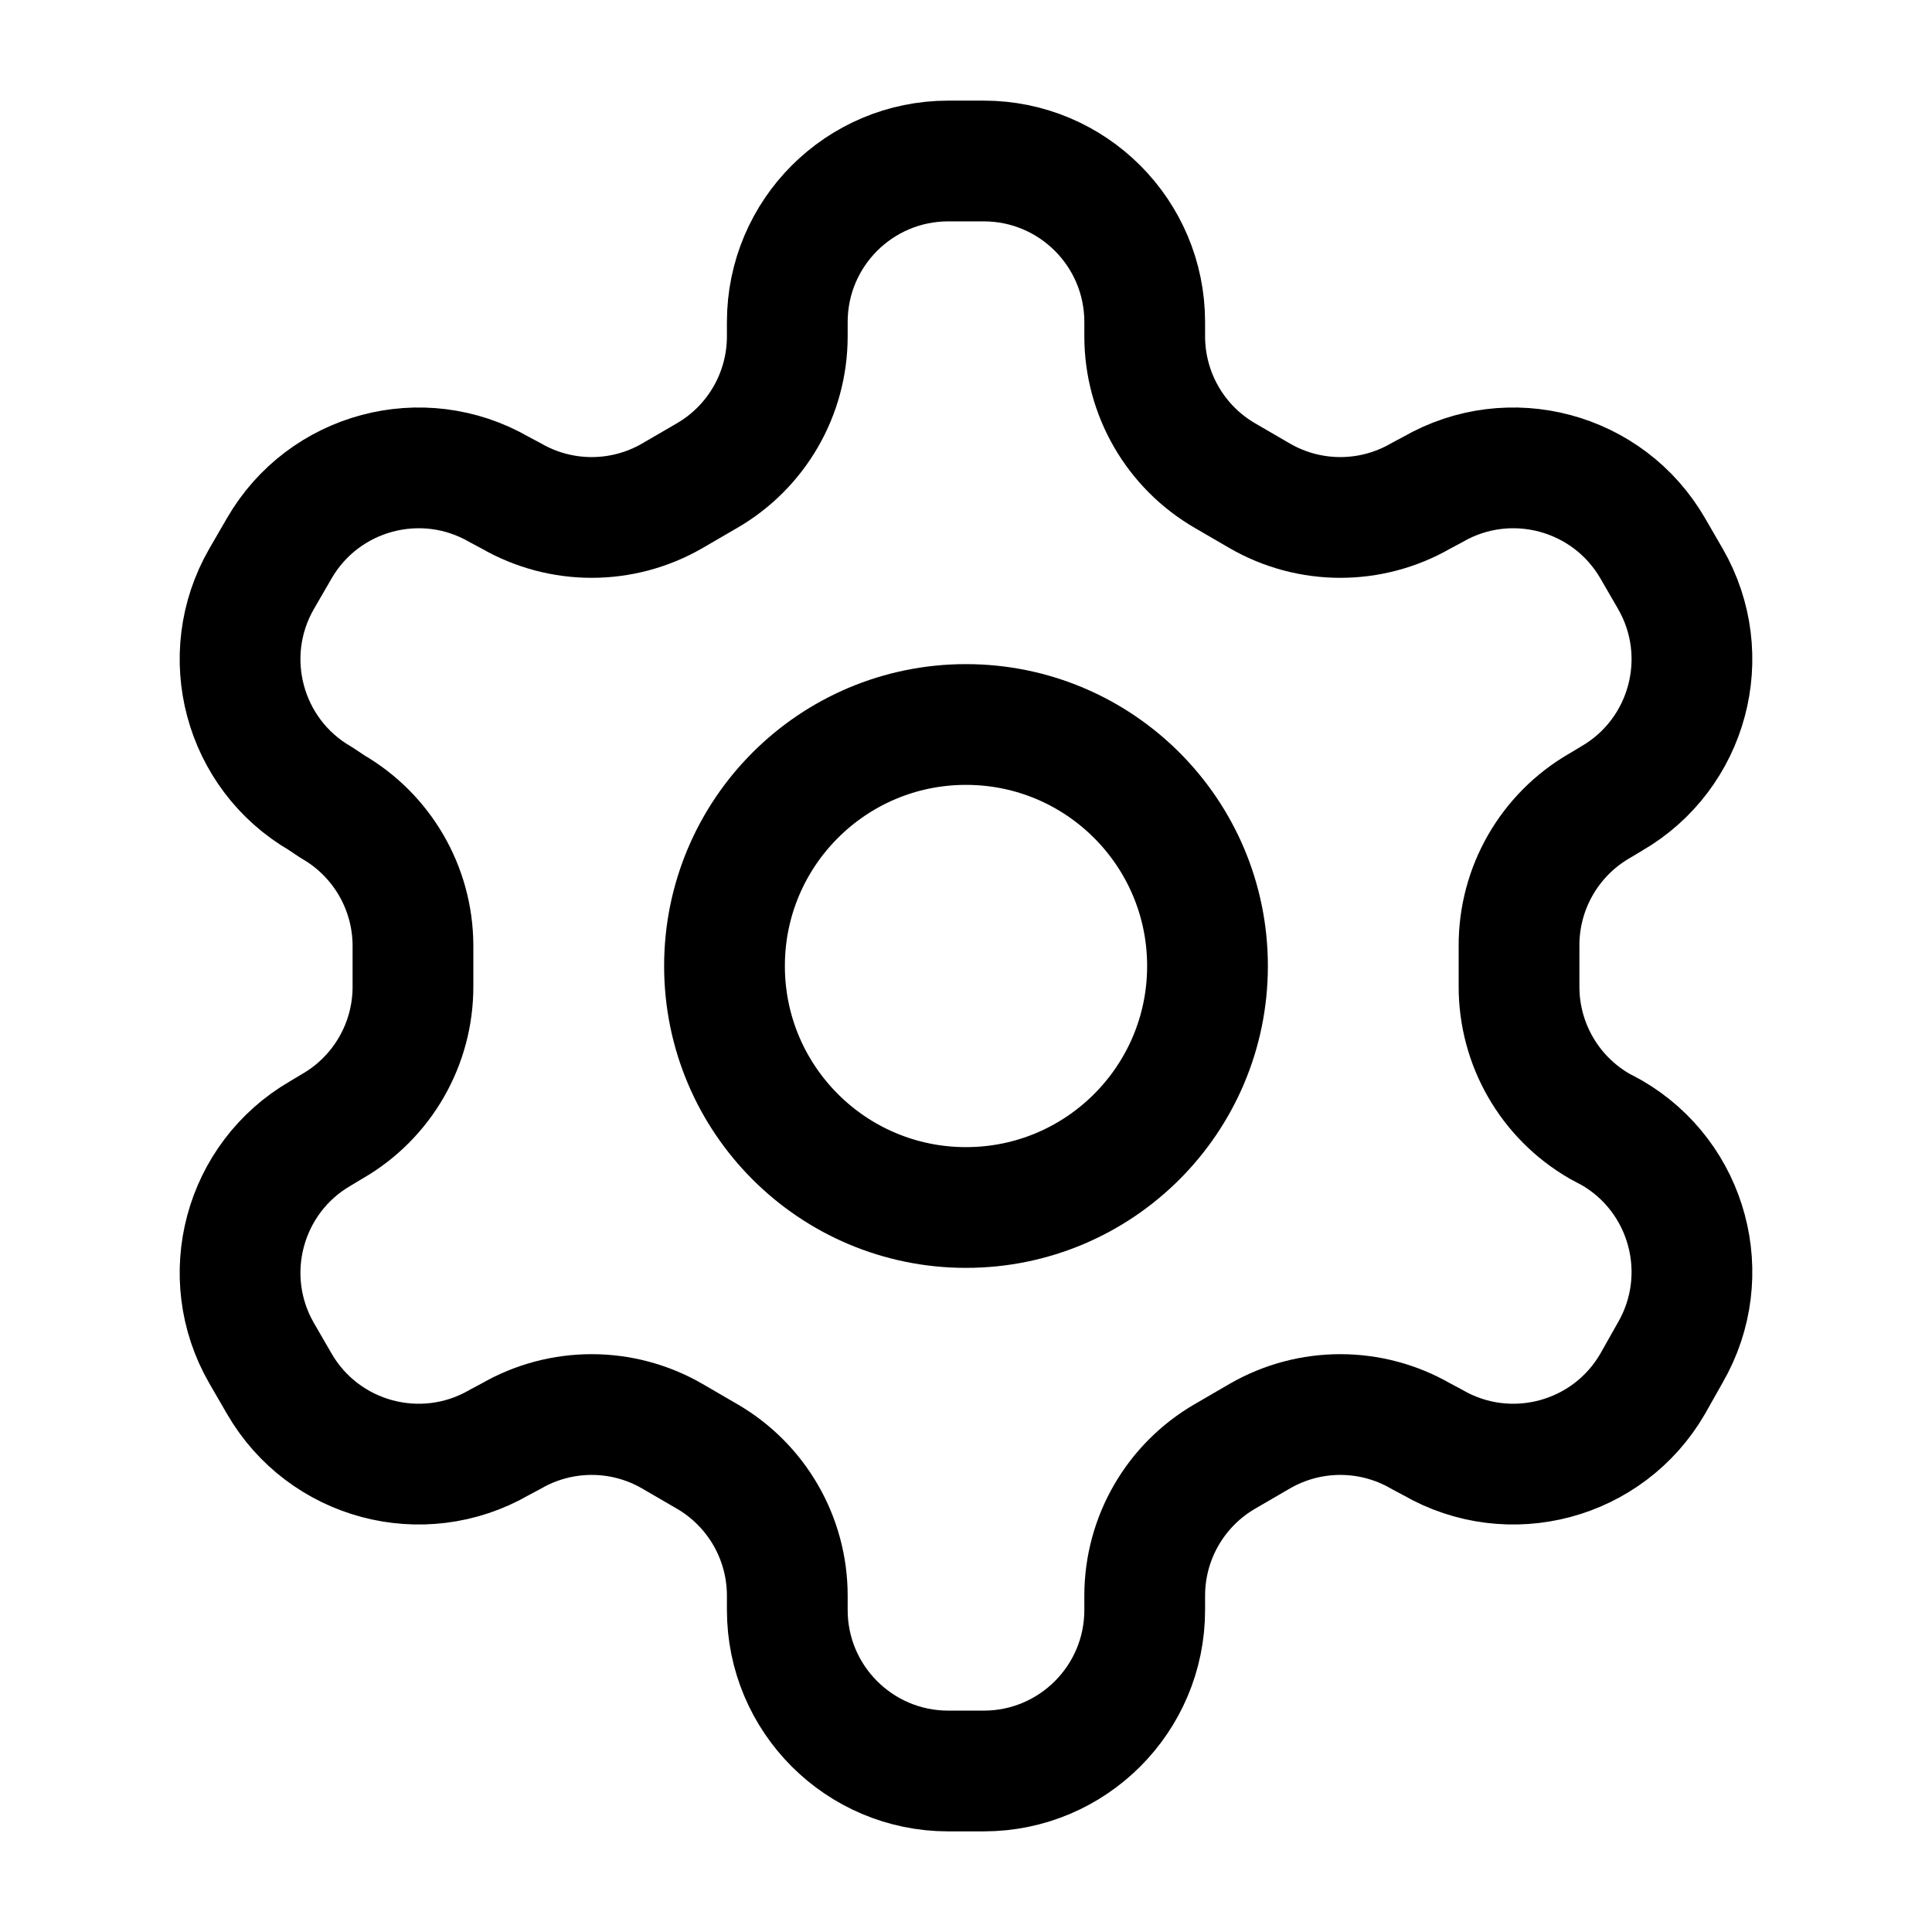
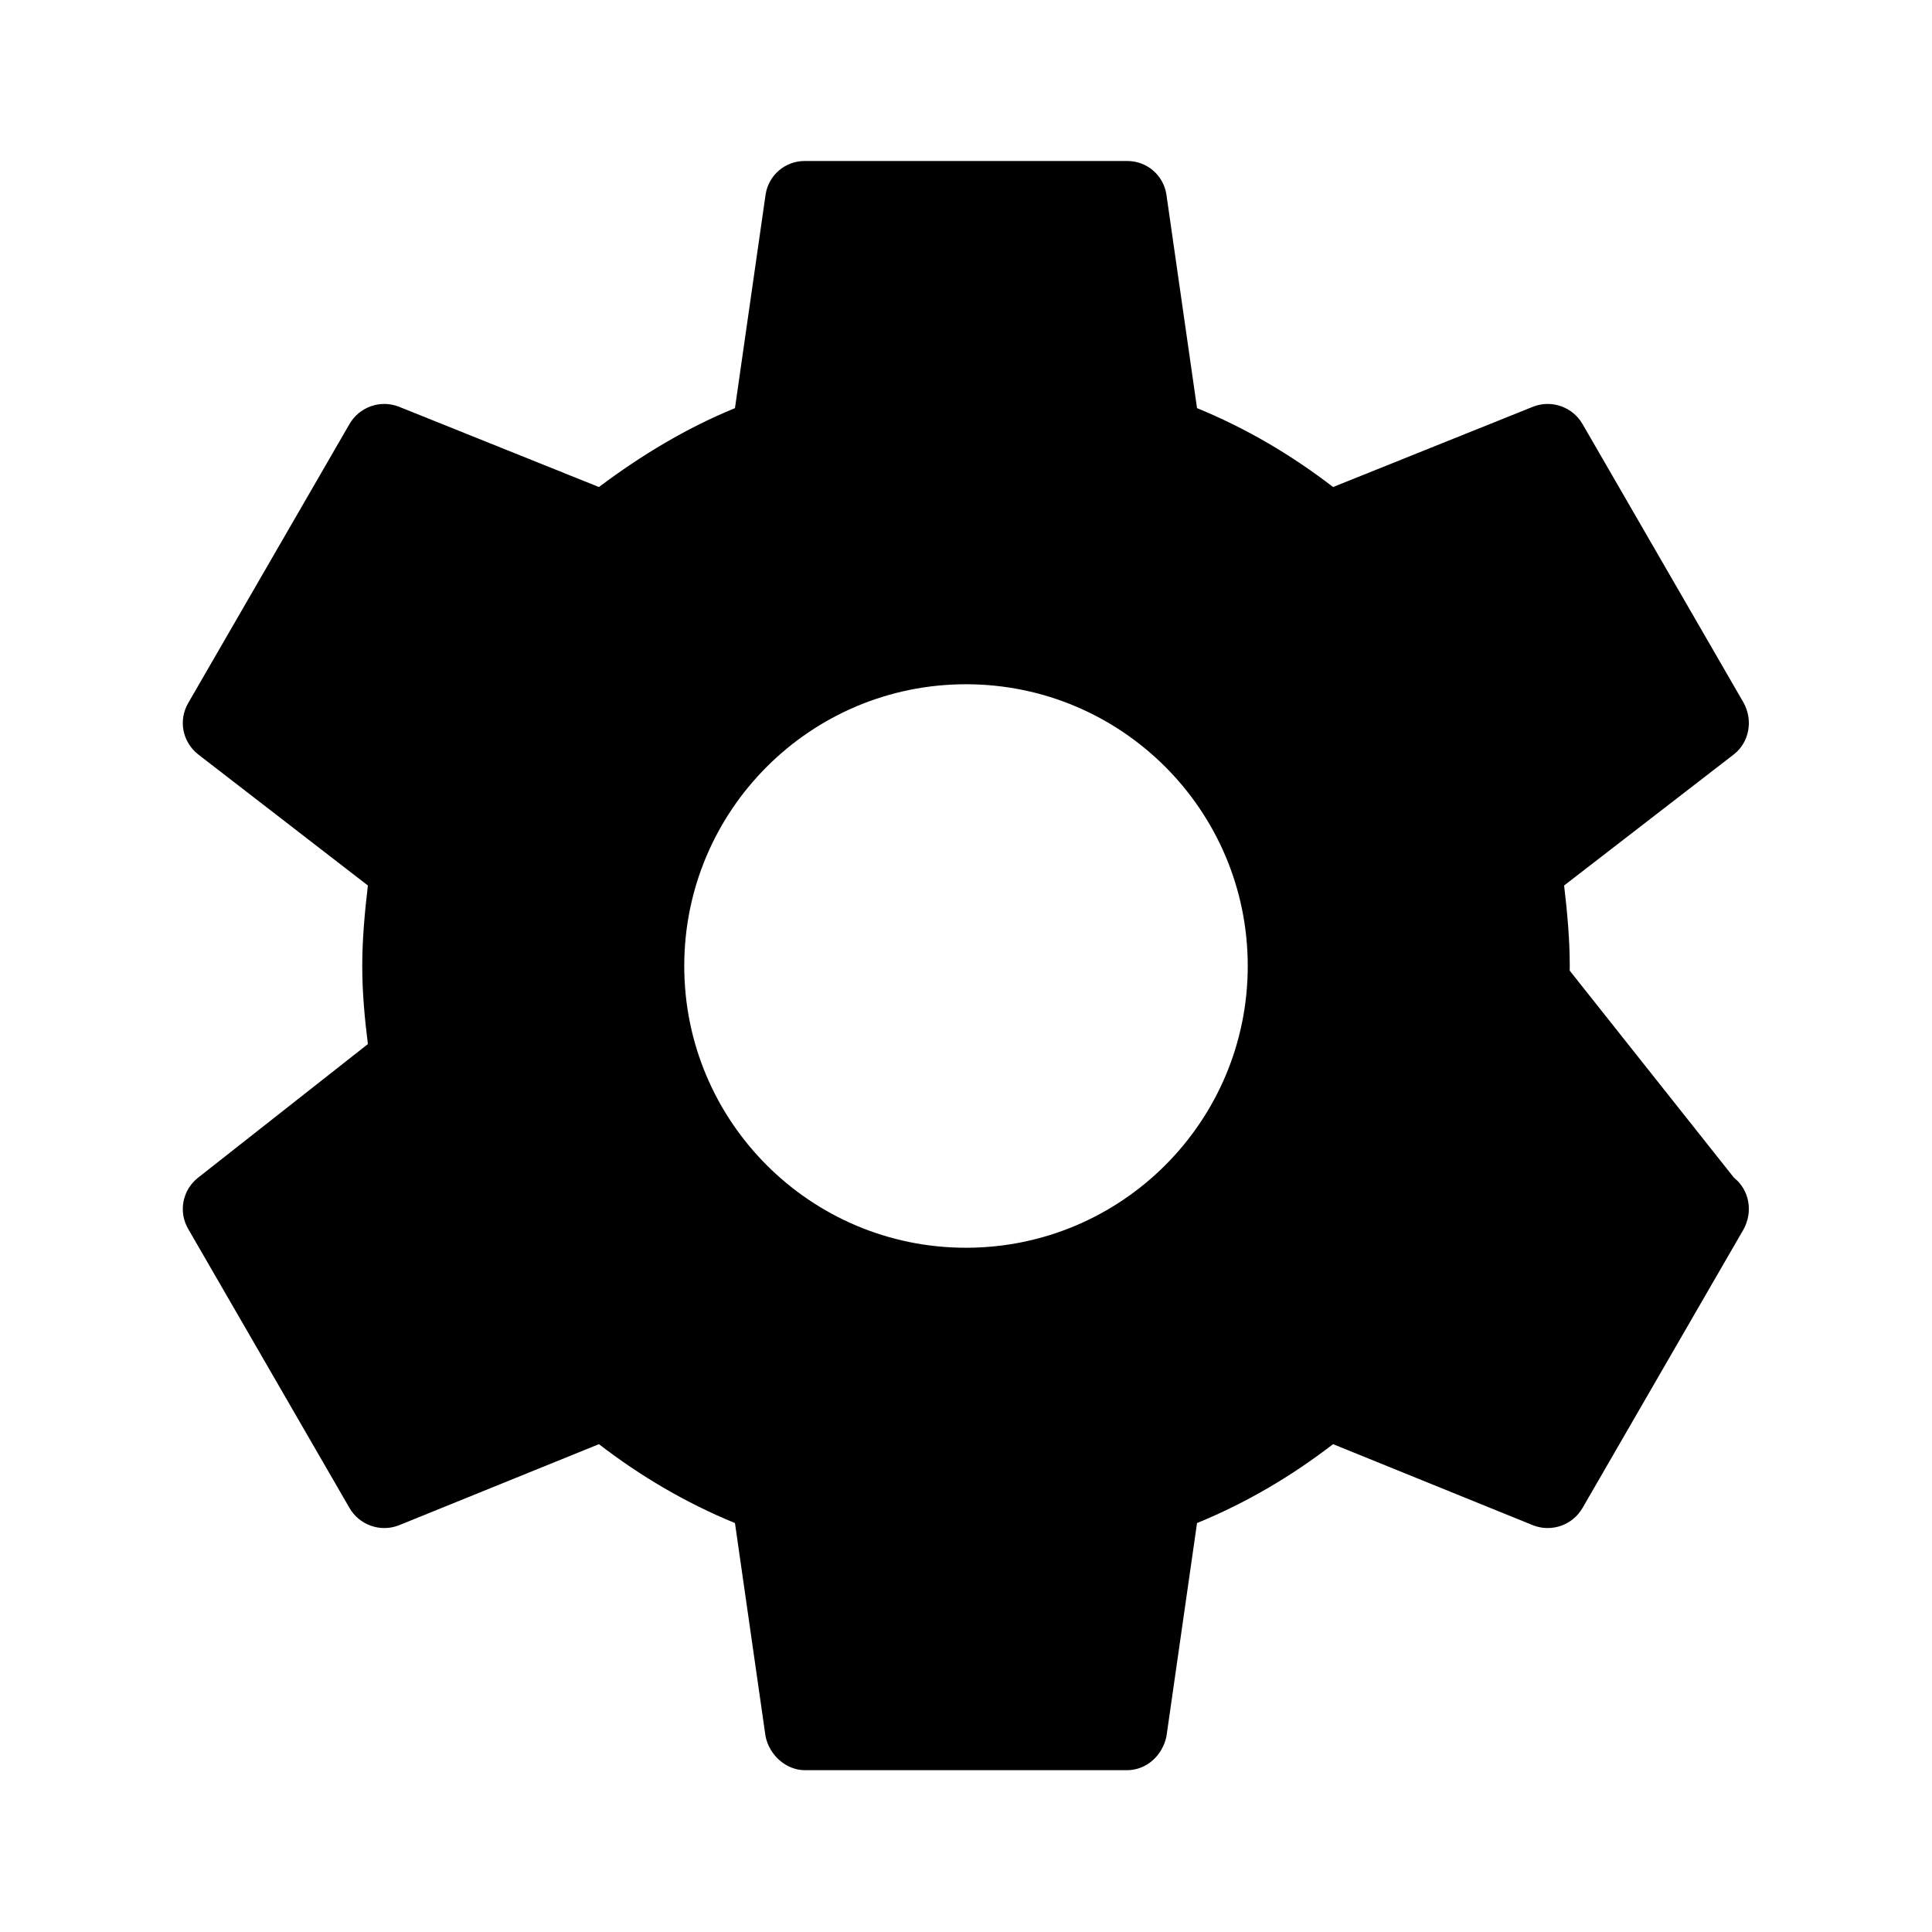
- <svg xmlns="http://www.w3.org/2000/svg" viewBox="0 0 24 24" fill="none" stroke="currentColor" stroke-width="1.5" stroke-linecap="round" stroke-linejoin="round">
-   <path d="M12.22 2h-.44a2 2 0 0 0-2 2v.18a2 2 0 0 1-1 1.73l-.43.25a2 2 0 0 1-2 0l-.15-.08a2 2 0 0 0-2.73.73l-.22.38a2 2 0 0 0 .73 2.73l.15.1a2 2 0 0 1 1 1.72v.51a2 2 0 0 1-1 1.74l-.15.09a2 2 0 0 0-.73 2.73l.22.38a2 2 0 0 0 2.73.73l.15-.08a2 2 0 0 1 2 0l.43.25a2 2 0 0 1 1 1.73V20a2 2 0 0 0 2 2h.44a2 2 0 0 0 2-2v-.18a2 2 0 0 1 1-1.73l.43-.25a2 2 0 0 1 2 0l.15.08a2 2 0 0 0 2.73-.73l.22-.39a2 2 0 0 0-.73-2.73l-.15-.08a2 2 0 0 1-1-1.74v-.5a2 2 0 0 1 1-1.74l.15-.09a2 2 0 0 0 .73-2.73l-.22-.38a2 2 0 0 0-2.73-.73l-.15.08a2 2 0 0 1-2 0l-.43-.25a2 2 0 0 1-1-1.73V4a2 2 0 0 0-2-2Z" />
-   <circle cx="12" cy="12" r="3" />
+ <svg xmlns="http://www.w3.org/2000/svg" width="24" height="24" viewBox="0 0 24 24" fill="black">
+   <path d="M12 15.5A3.5 3.5 0 0 1 8.5 12 3.5 3.5 0 0 1 12 8.5a3.5 3.5 0 0 1 3.5 3.5 3.5 3.5 0 0 1-3.5 3.5m7.43-2.53c.04-.32.07-.64.07-.97s-.03-.66-.07-1l2.11-1.63c.19-.15.24-.42.12-.64l-2-3.46a.5.5 0 0 0-.61-.22l-2.49 1c-.52-.4-1.08-.73-1.69-.98l-.38-2.65A.49.49 0 0 0 14 2h-4a.49.49 0 0 0-.49.42l-.38 2.65c-.61.25-1.17.59-1.69.98l-2.49-1a.5.5 0 0 0-.61.22l-2 3.46c-.13.22-.07.49.12.64L4.57 11c-.04.34-.07.67-.07 1s.03.65.07.97l-2.11 1.66c-.19.15-.25.42-.12.64l2 3.46a.5.5 0 0 0 .61.22l2.49-1.01c.52.4 1.08.73 1.69.98l.38 2.65c.05.24.26.42.49.42h4c.24 0 .44-.18.49-.42l.38-2.65c.61-.25 1.17-.58 1.69-.98l2.49 1.01a.5.5 0 0 0 .61-.22l2-3.46c.12-.22.07-.49-.12-.64L19.43 11.97Z" />
</svg>
